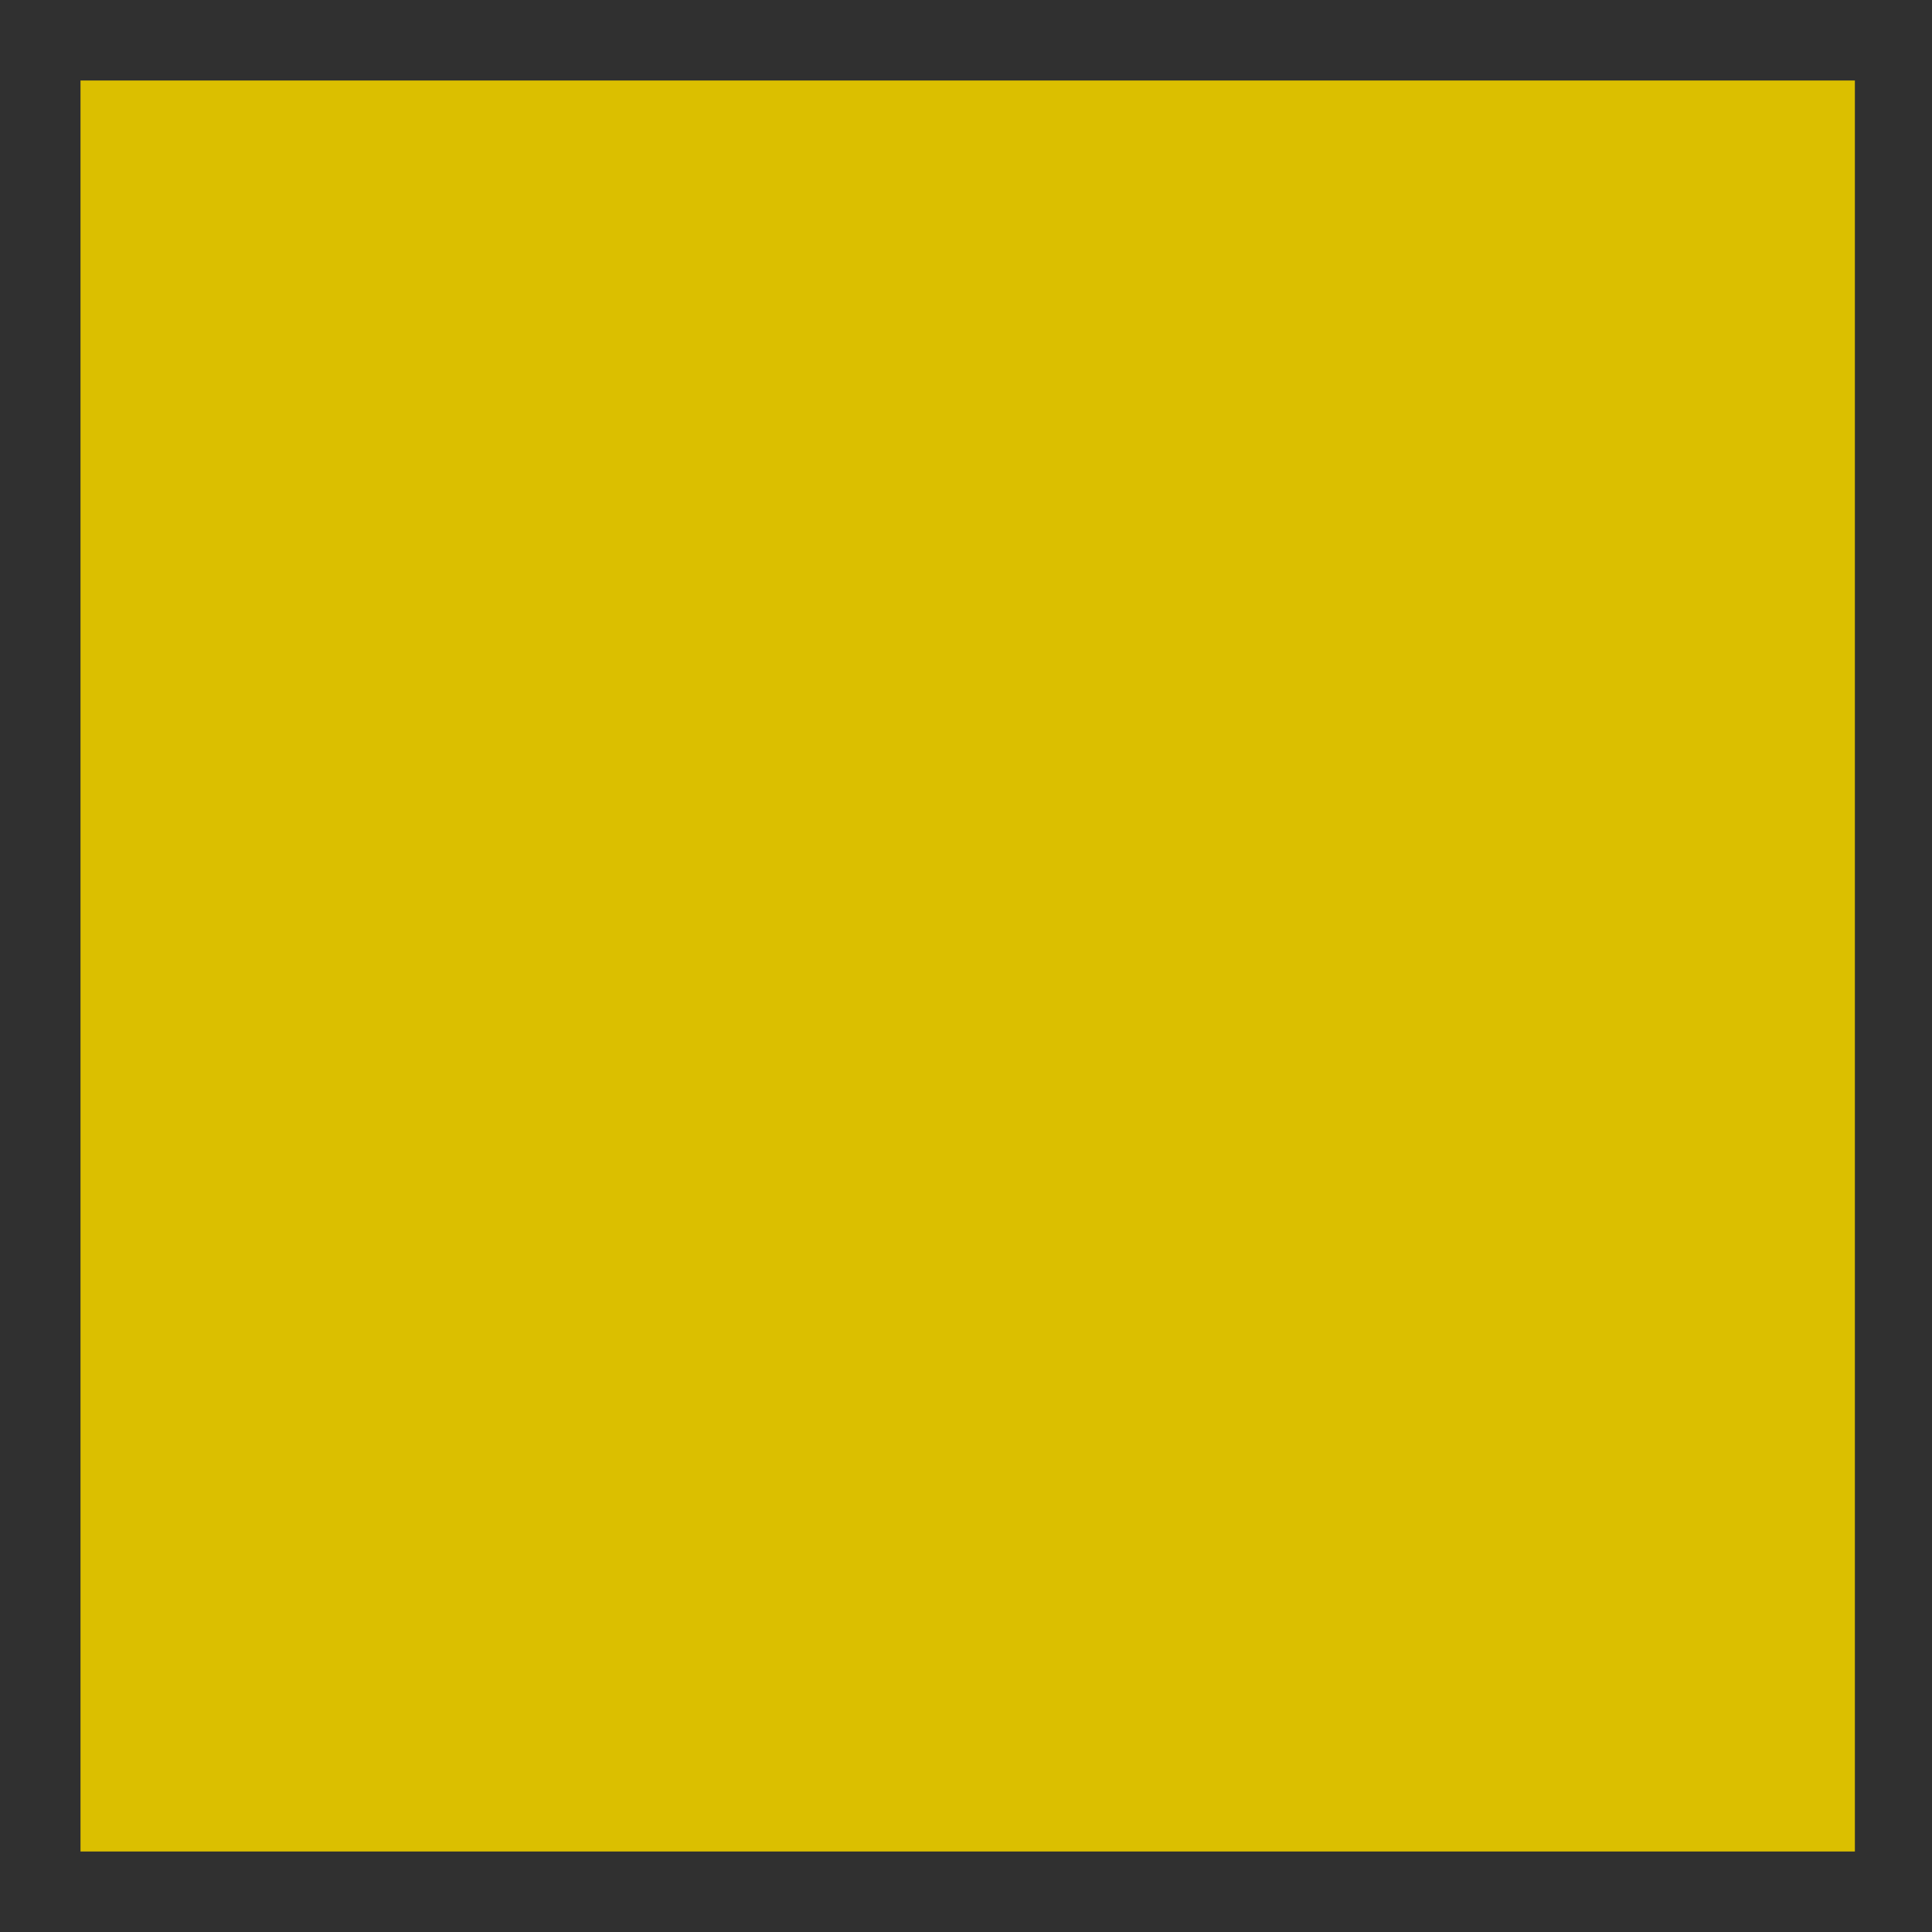
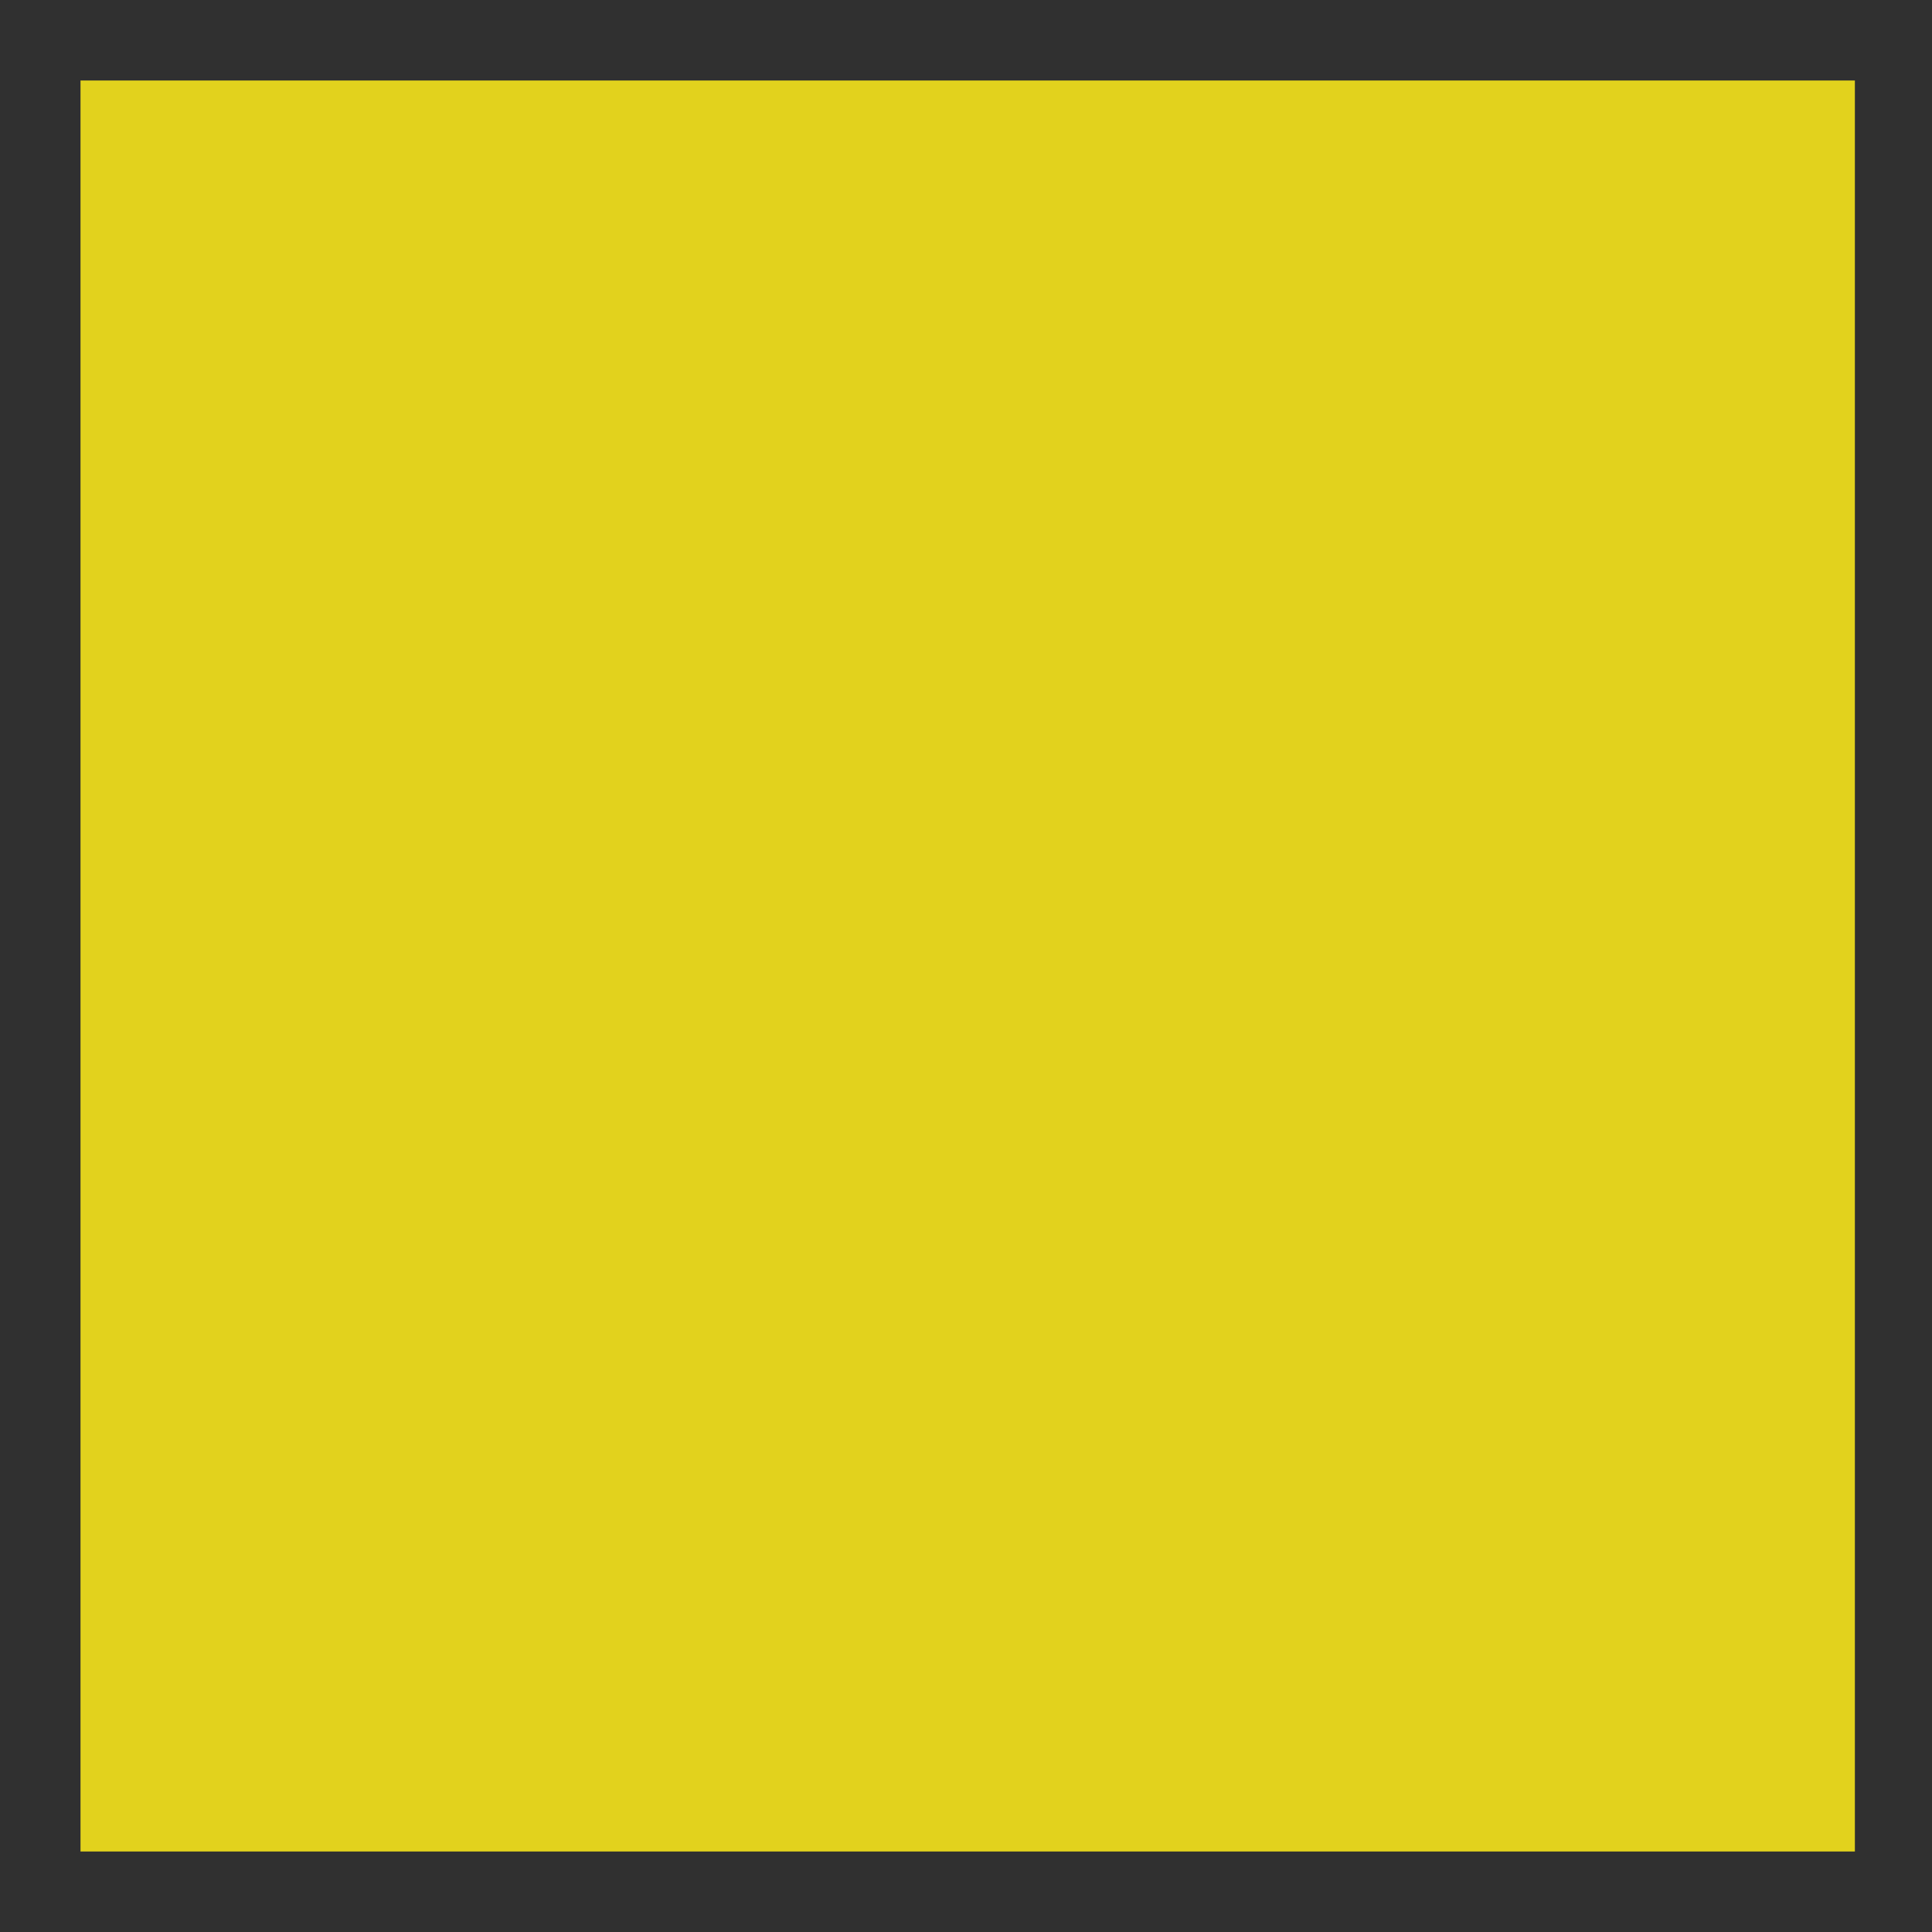
<svg xmlns="http://www.w3.org/2000/svg" enable-background="new 0 0 24 24" height="24" viewBox="0 0 24 24" width="24">
-   <path d="m0 0h24v24h-24z" fill="#dbbf00" stroke="#dbbf00" />
+   <path d="m0 0h24v24h-24z" fill="#e2d21d" stroke="#e2d21d" />
  <path d="m23.042 1v22h-22.042v-22zm1-1h-24.042v24h24.042z" fill="#303030" />
</svg>
